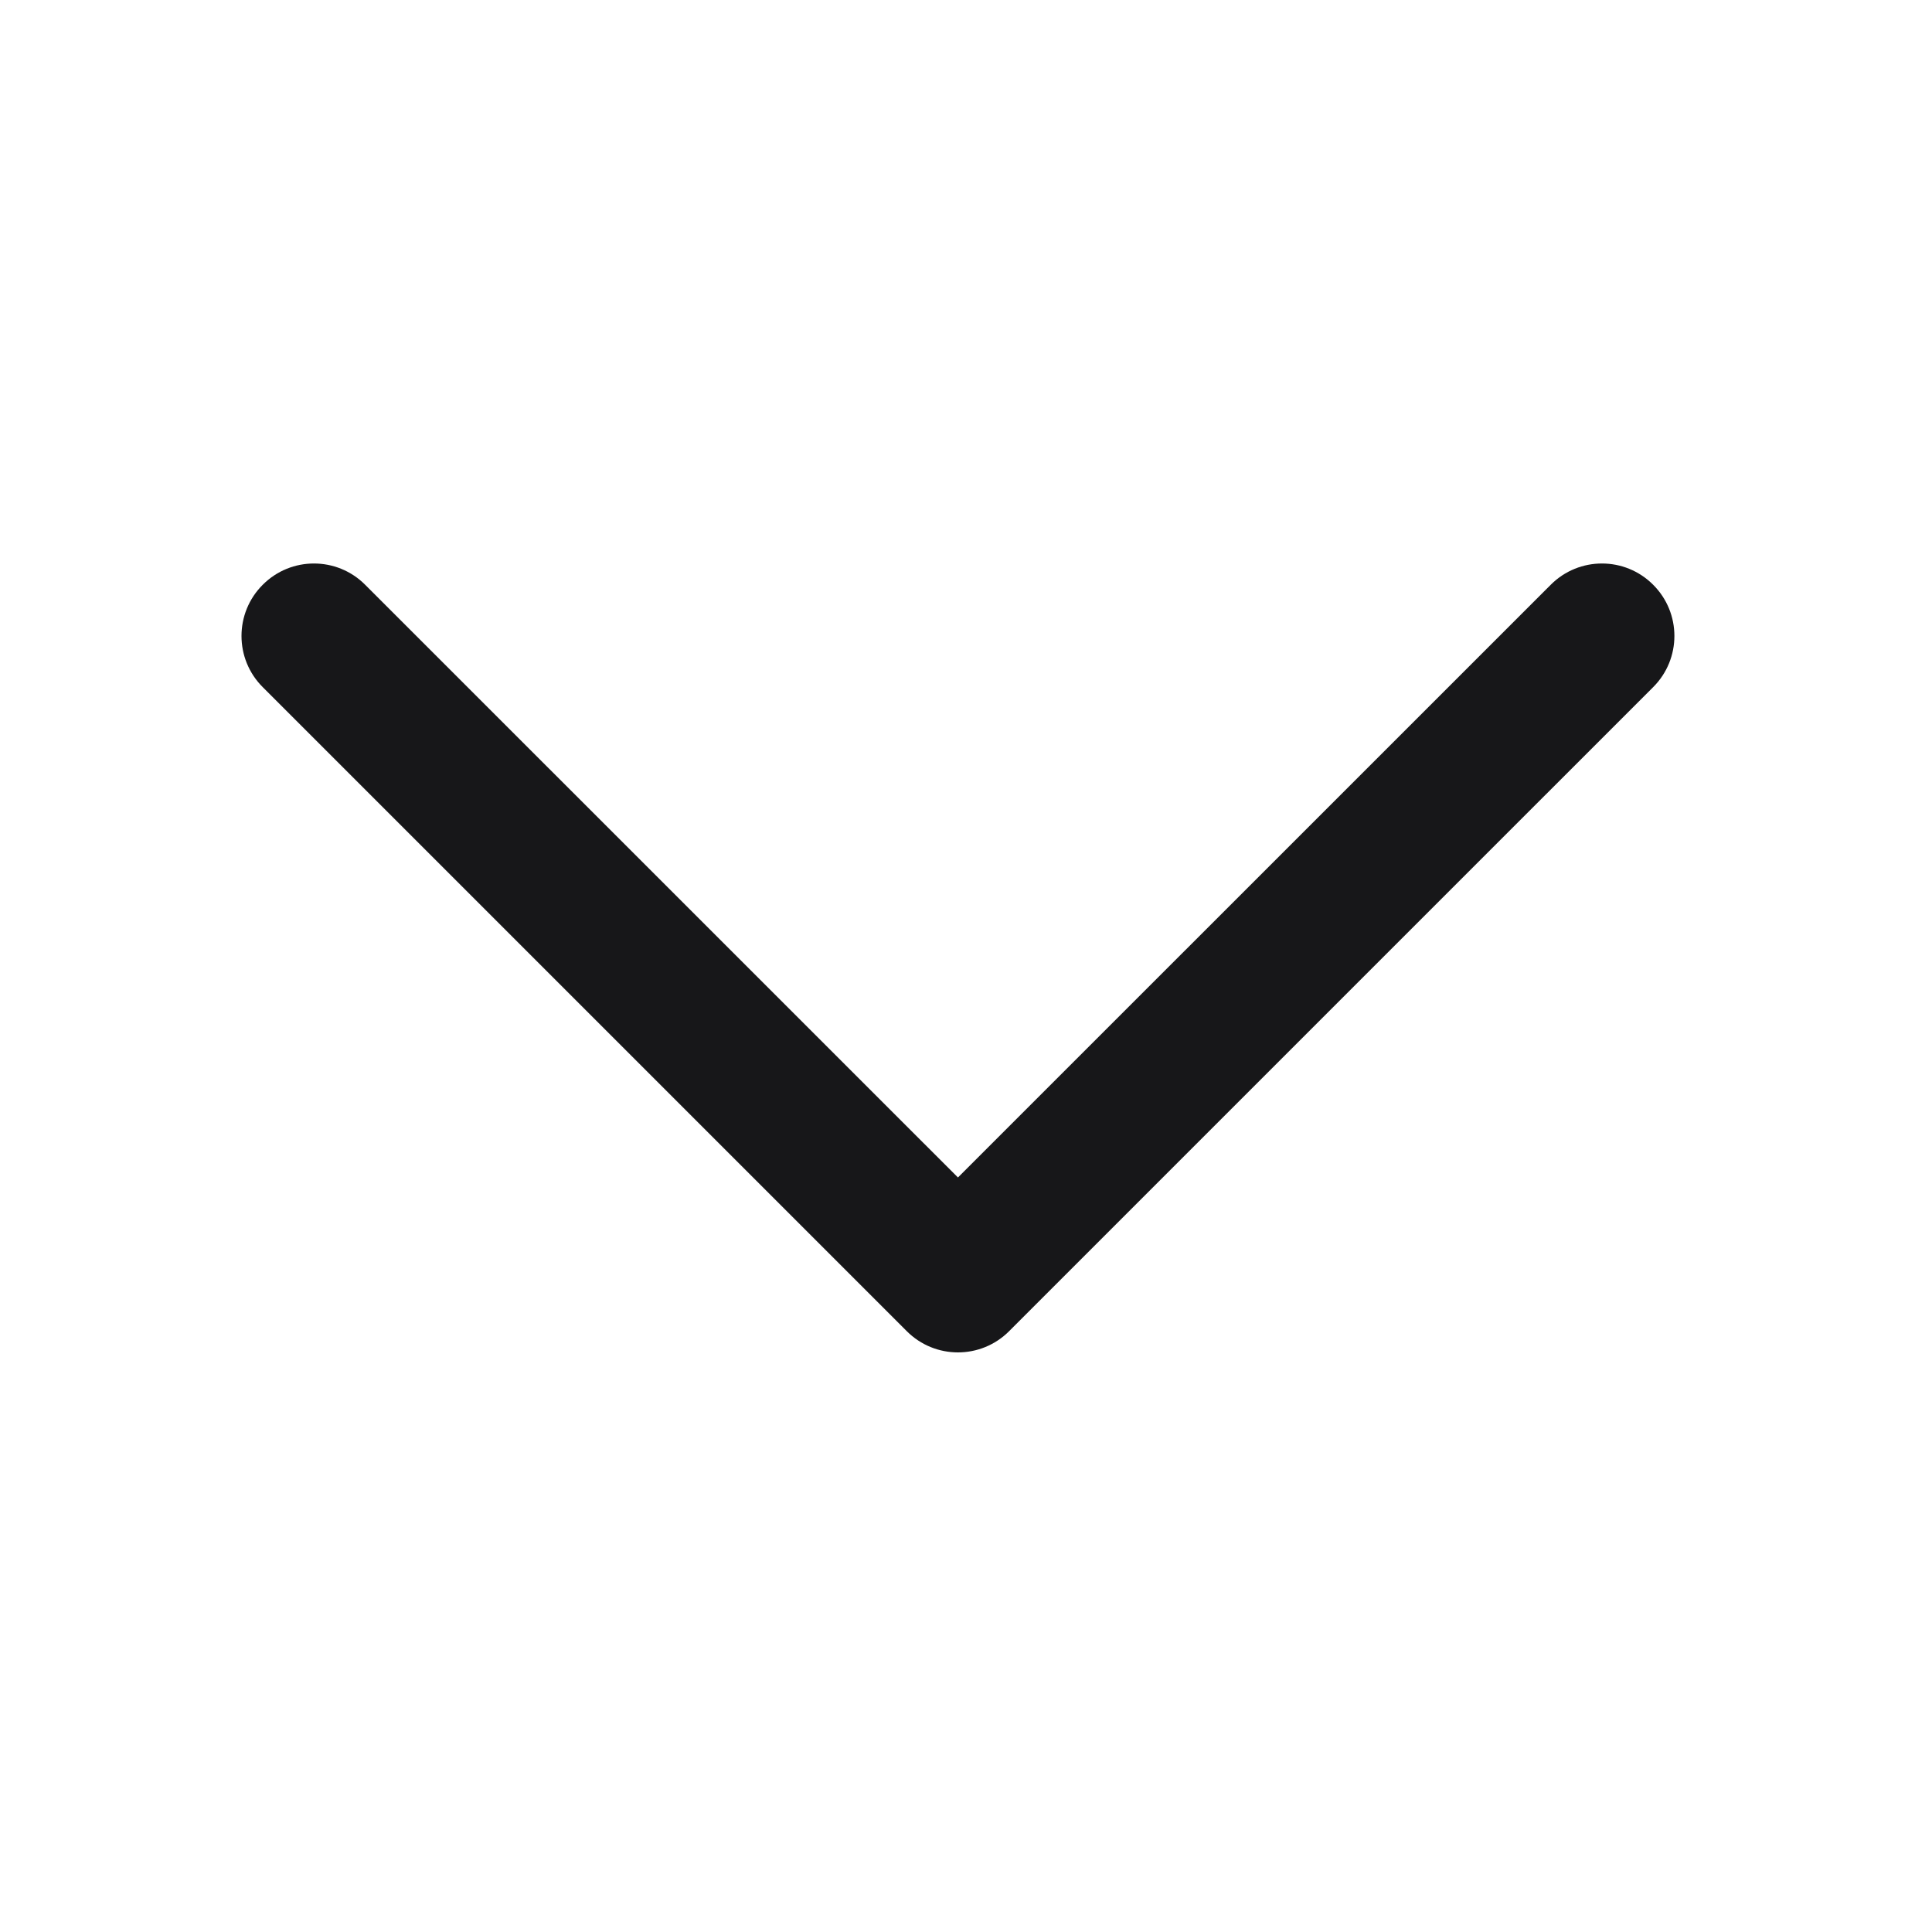
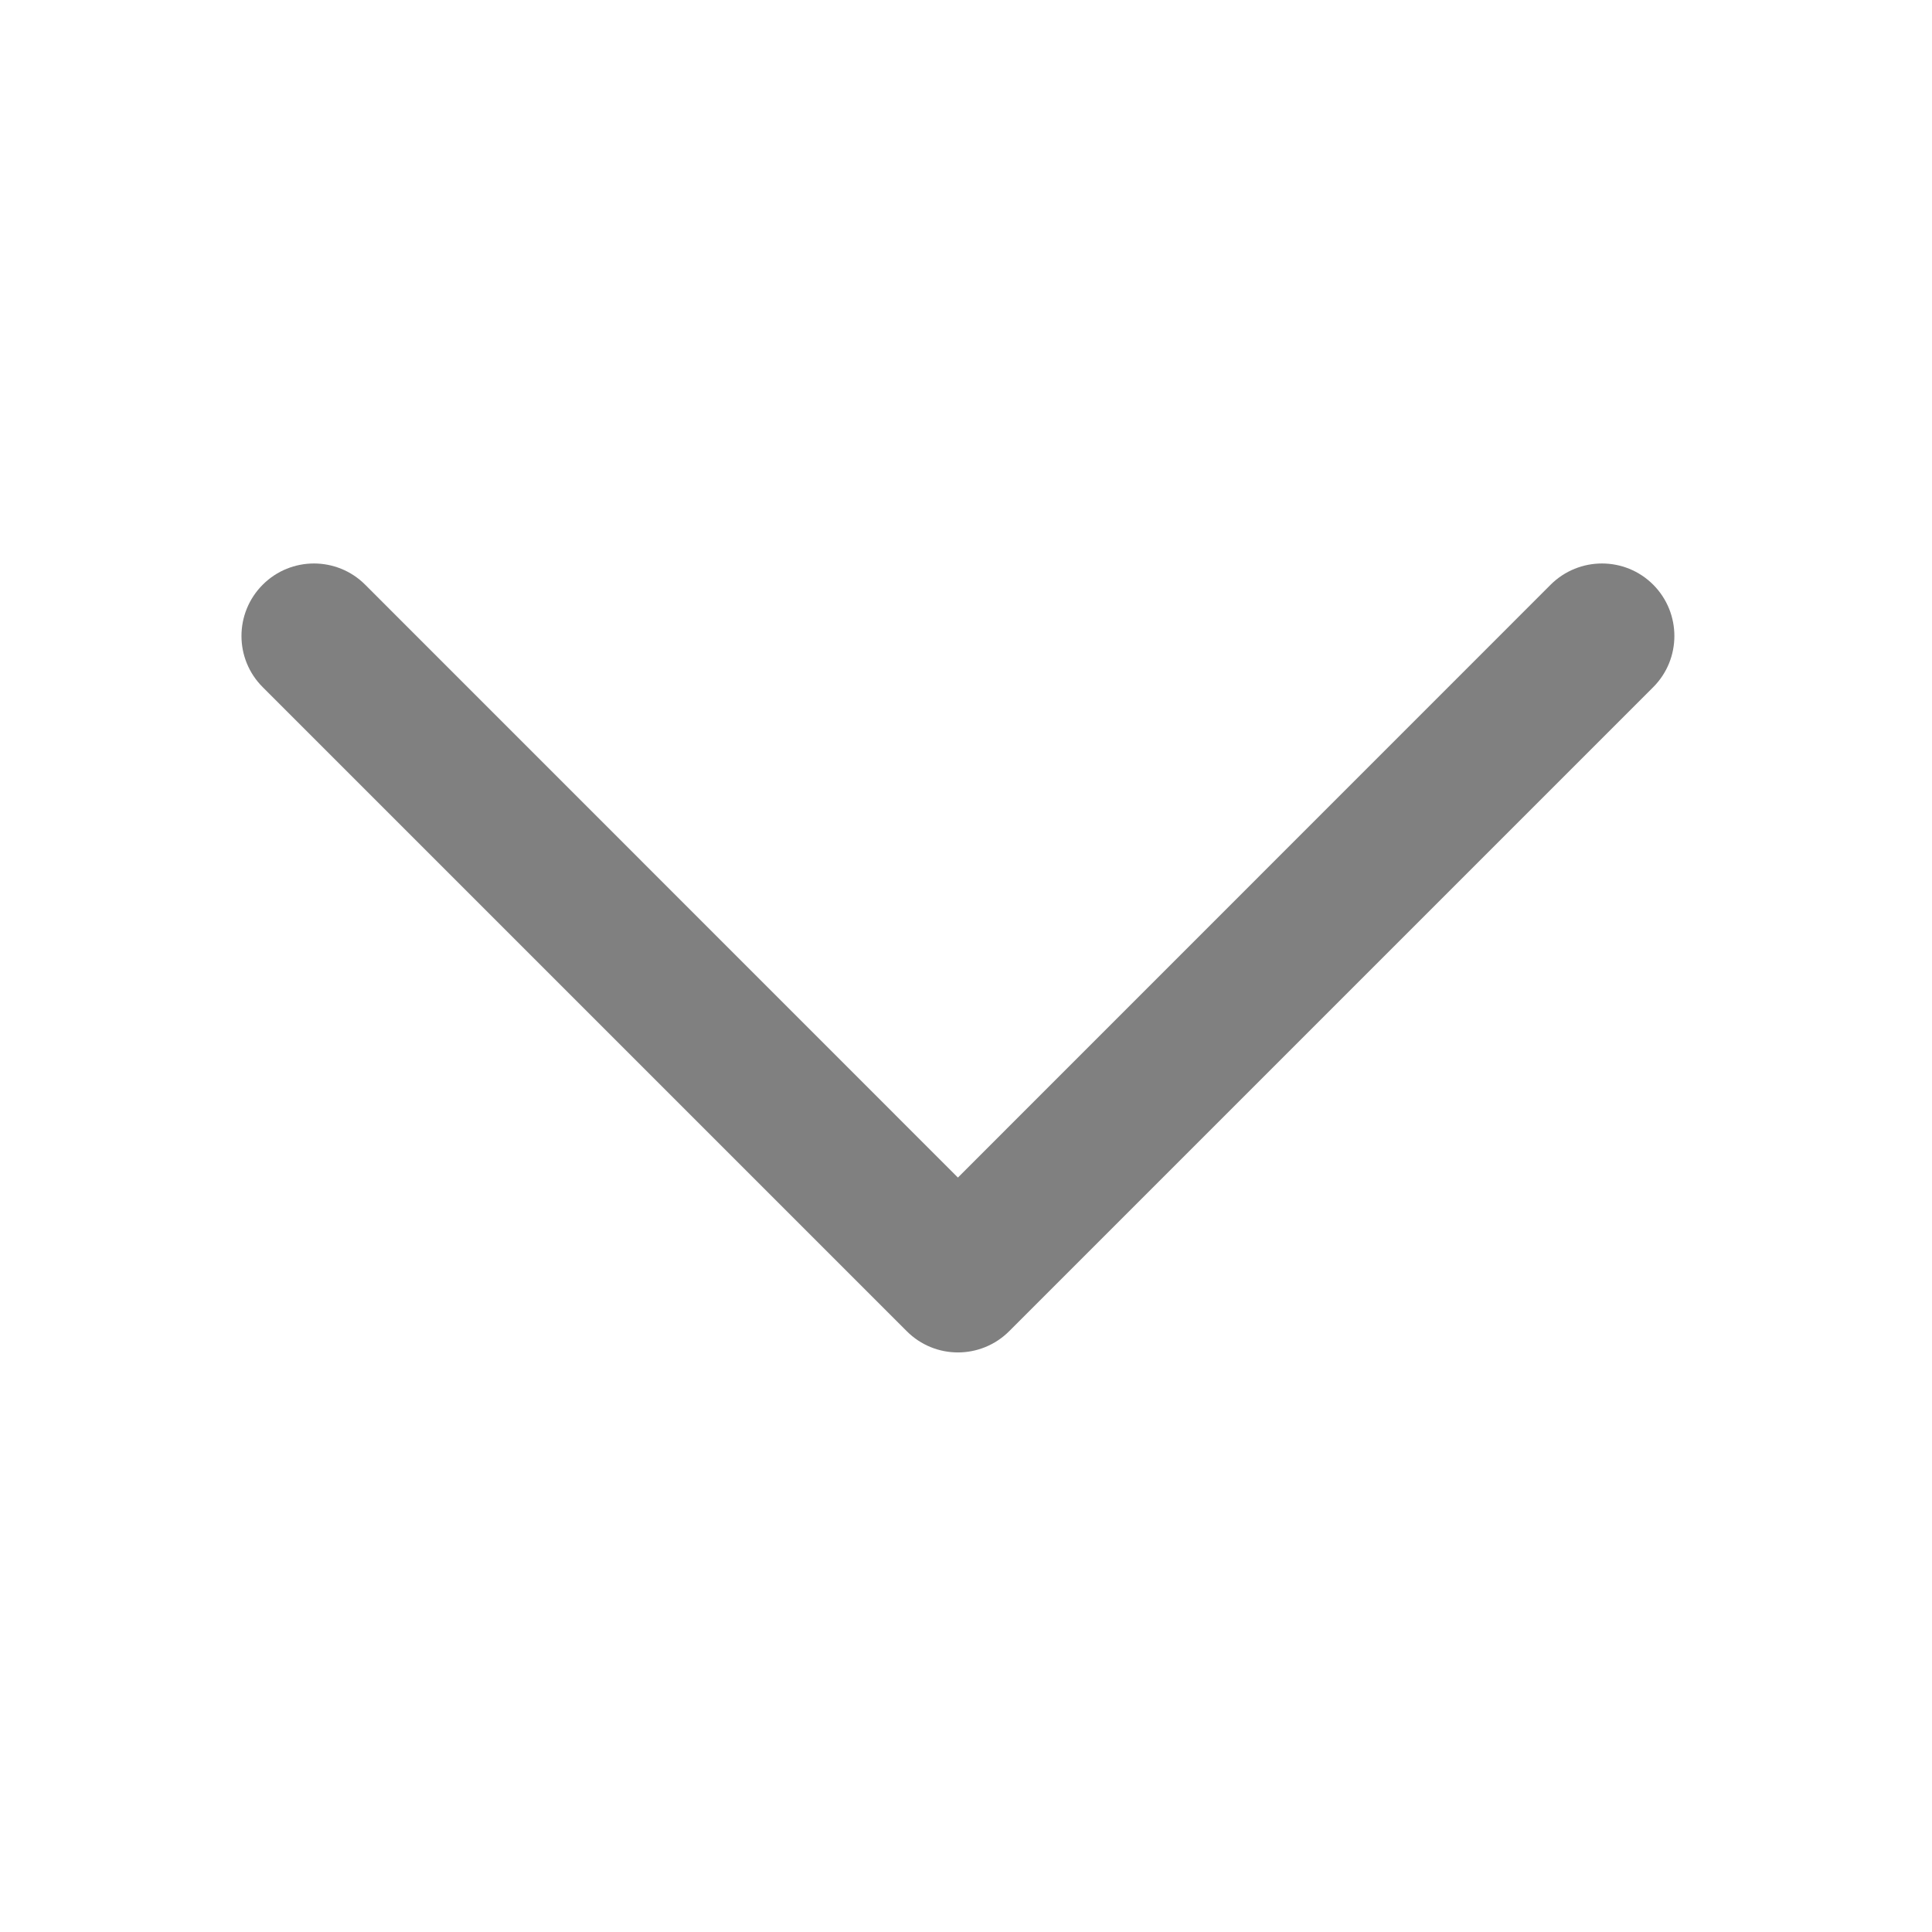
- <svg xmlns="http://www.w3.org/2000/svg" width="24" height="24" viewBox="0 0 24 24" fill="none">
-   <path d="M3.264 7.264C3.615 6.912 4.185 6.912 4.536 7.264L11.9 14.627L19.264 7.264C19.615 6.912 20.185 6.912 20.536 7.264C20.888 7.615 20.888 8.185 20.536 8.536L12.536 16.536C12.185 16.888 11.615 16.888 11.264 16.536L3.264 8.536C2.912 8.185 2.912 7.615 3.264 7.264Z" fill="#171719" />
+ <svg xmlns="http://www.w3.org/2000/svg" fill="none" height="16" viewBox="0 0 16 16" width="16">
+   <path d="M2.176 4.842C2.41 4.608 2.79 4.608 3.024 4.842L7.933 9.752L12.842 4.842C13.077 4.608 13.457 4.608 13.691 4.842C13.925 5.077 13.925 5.457 13.691 5.691L8.358 11.024C8.123 11.259 7.743 11.259 7.509 11.024L2.176 5.691C1.941 5.457 1.941 5.077 2.176 4.842Z" fill="#808080" />
</svg>
